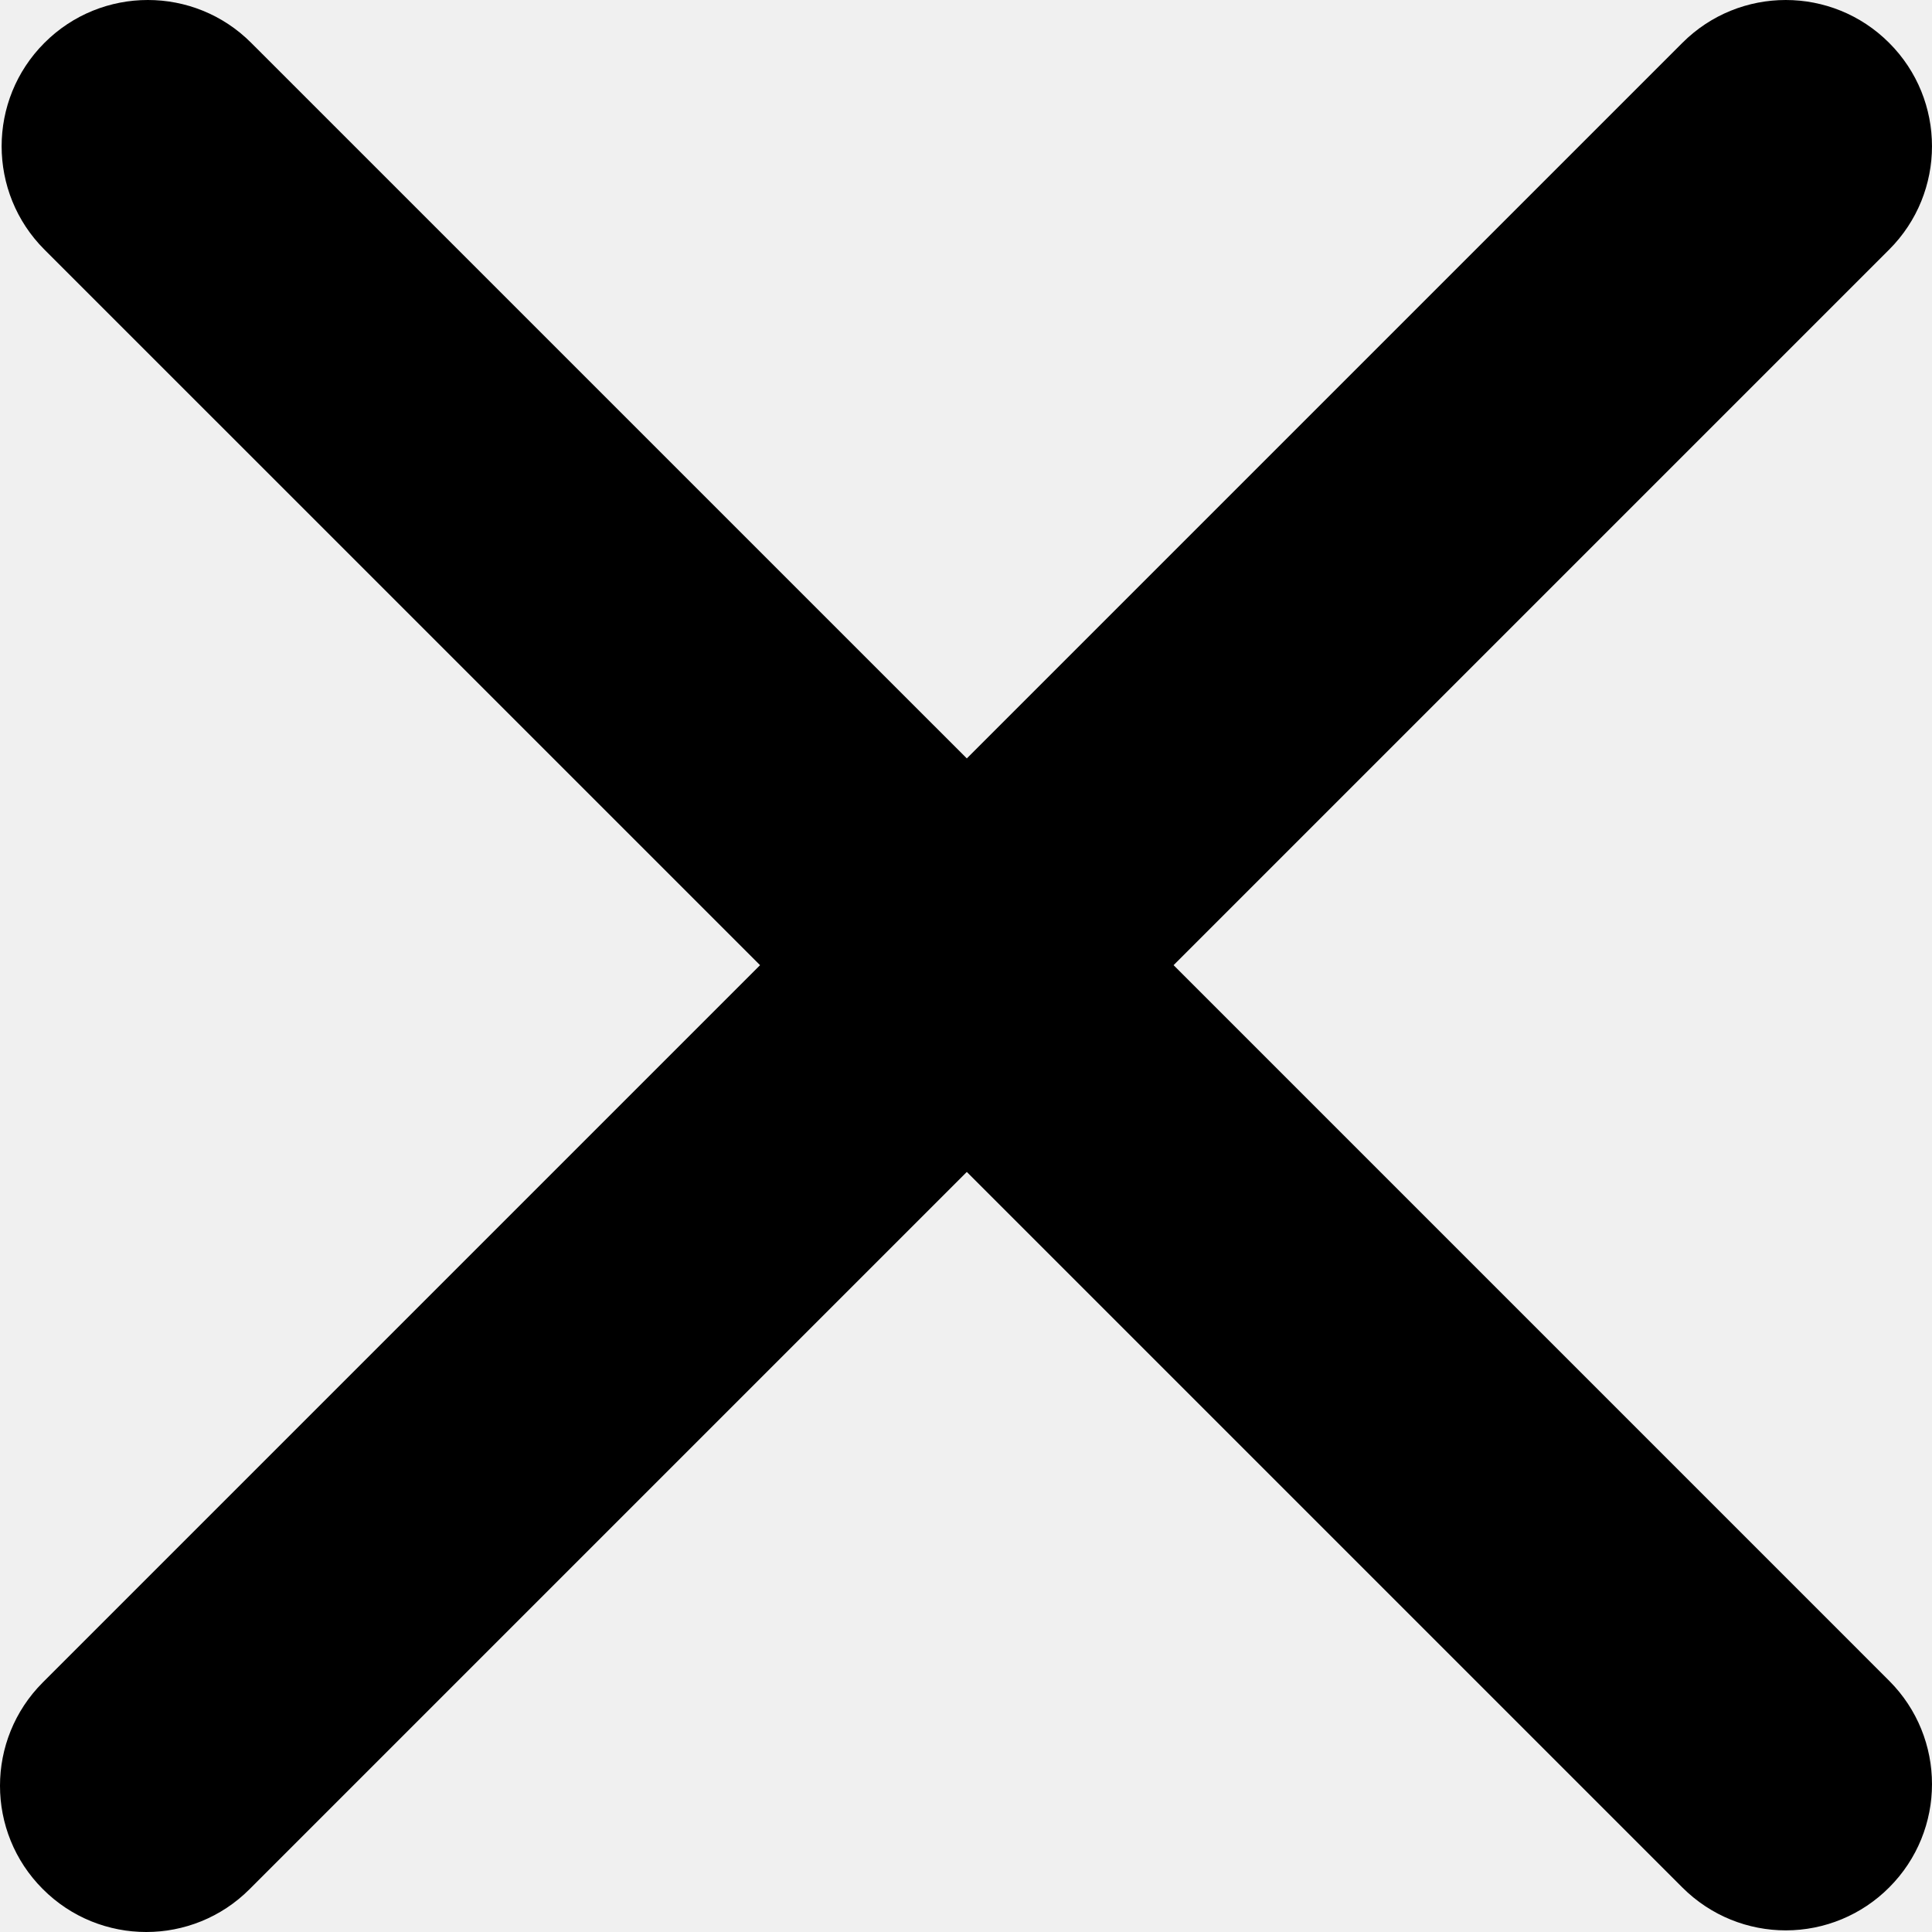
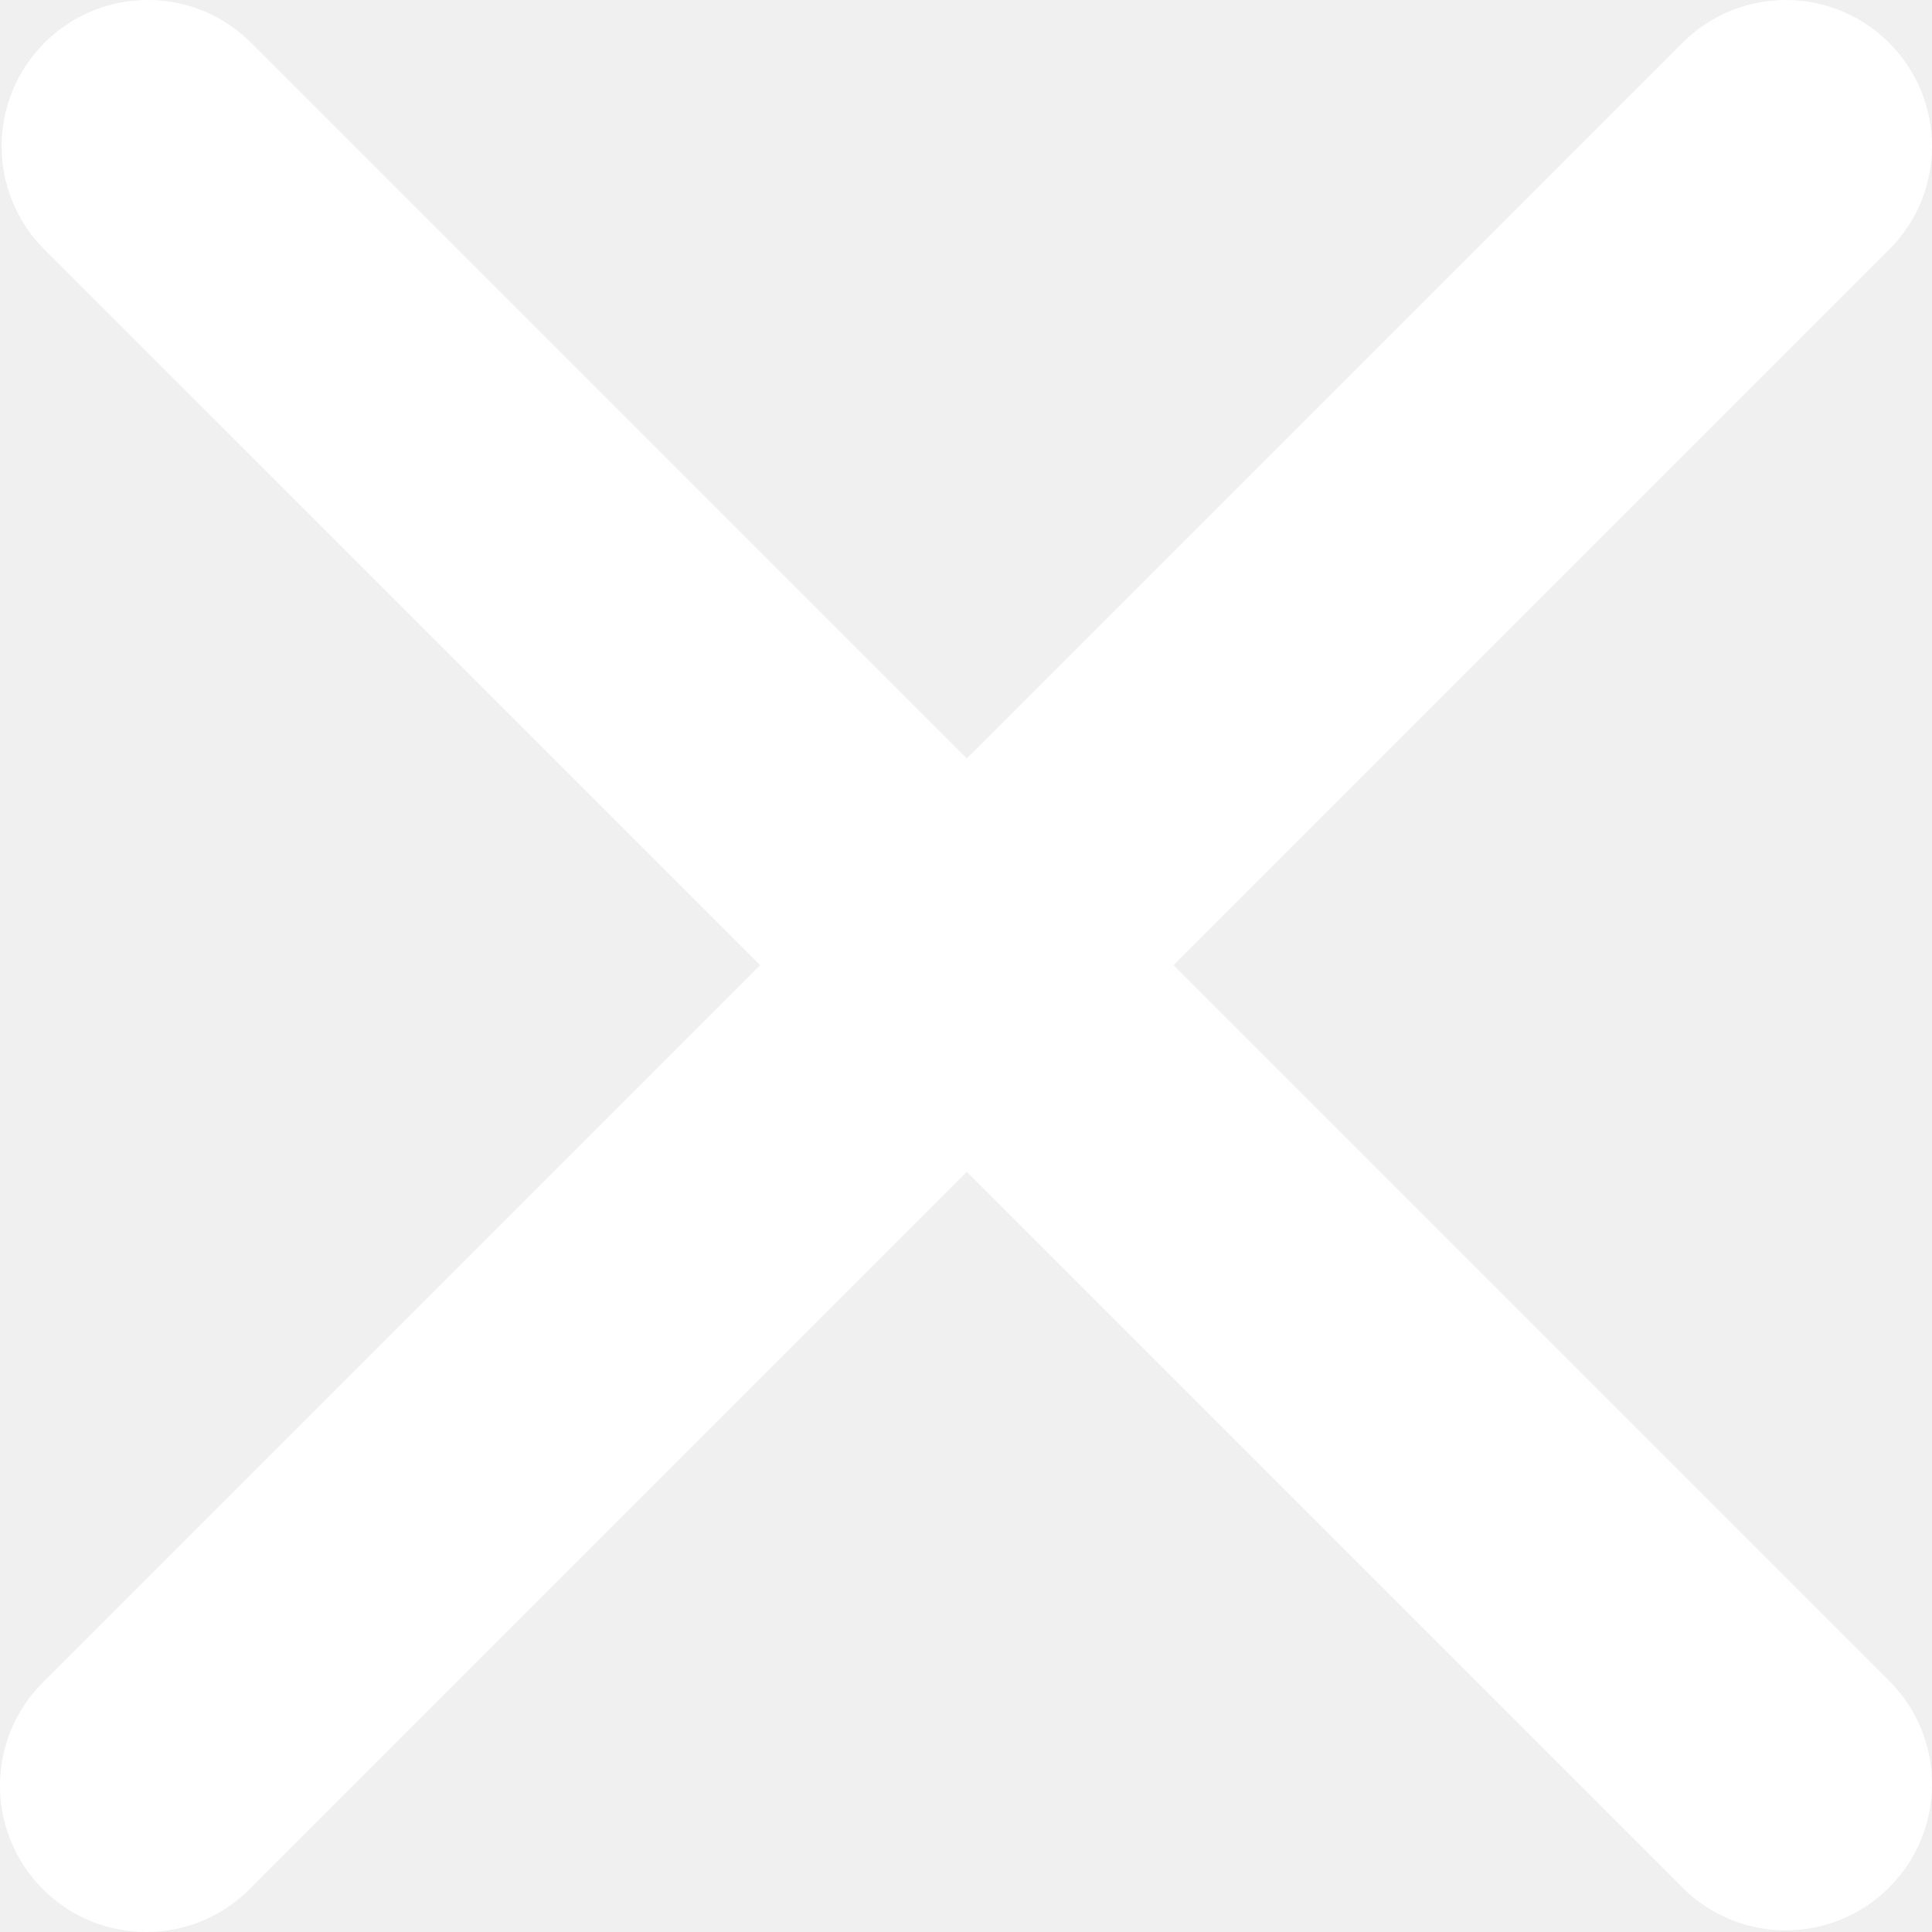
<svg xmlns="http://www.w3.org/2000/svg" width="30" height="30" viewBox="0 0 469.785 469.785">
-   <path fill="#000000" d="M285.368 234.691L459.36 60.697c13.895-13.88 13.895-36.395 0-50.275-13.881-13.895-36.38-13.895-50.275 0L235.091 184.416 61.082 10.421c-13.866-13.895-36.395-13.895-50.275 0-13.88 13.881-13.88 36.395 0 50.275l174.01 173.995L10.421 409.085c-13.895 13.895-13.895 36.395 0 50.275 6.94 6.955 16.043 10.425 25.145 10.425 9.088 0 18.19-3.47 25.132-10.425L235.09 284.967l173.995 173.995c6.955 6.94 16.043 10.425 25.145 10.425a35.46 35.46 0 0025.131-10.425c13.895-13.88 13.895-36.38 0-50.275L285.367 234.691z" />
+   <path fill="#ffffff" d="M285.368 234.691L459.36 60.697c13.895-13.88 13.895-36.395 0-50.275-13.881-13.895-36.38-13.895-50.275 0L235.091 184.416 61.082 10.421c-13.866-13.895-36.395-13.895-50.275 0-13.88 13.881-13.88 36.395 0 50.275l174.01 173.995L10.421 409.085c-13.895 13.895-13.895 36.395 0 50.275 6.94 6.955 16.043 10.425 25.145 10.425 9.088 0 18.19-3.47 25.132-10.425L235.09 284.967l173.995 173.995c6.955 6.94 16.043 10.425 25.145 10.425a35.46 35.46 0 0025.131-10.425c13.895-13.88 13.895-36.38 0-50.275L285.367 234.691z" />
</svg>
